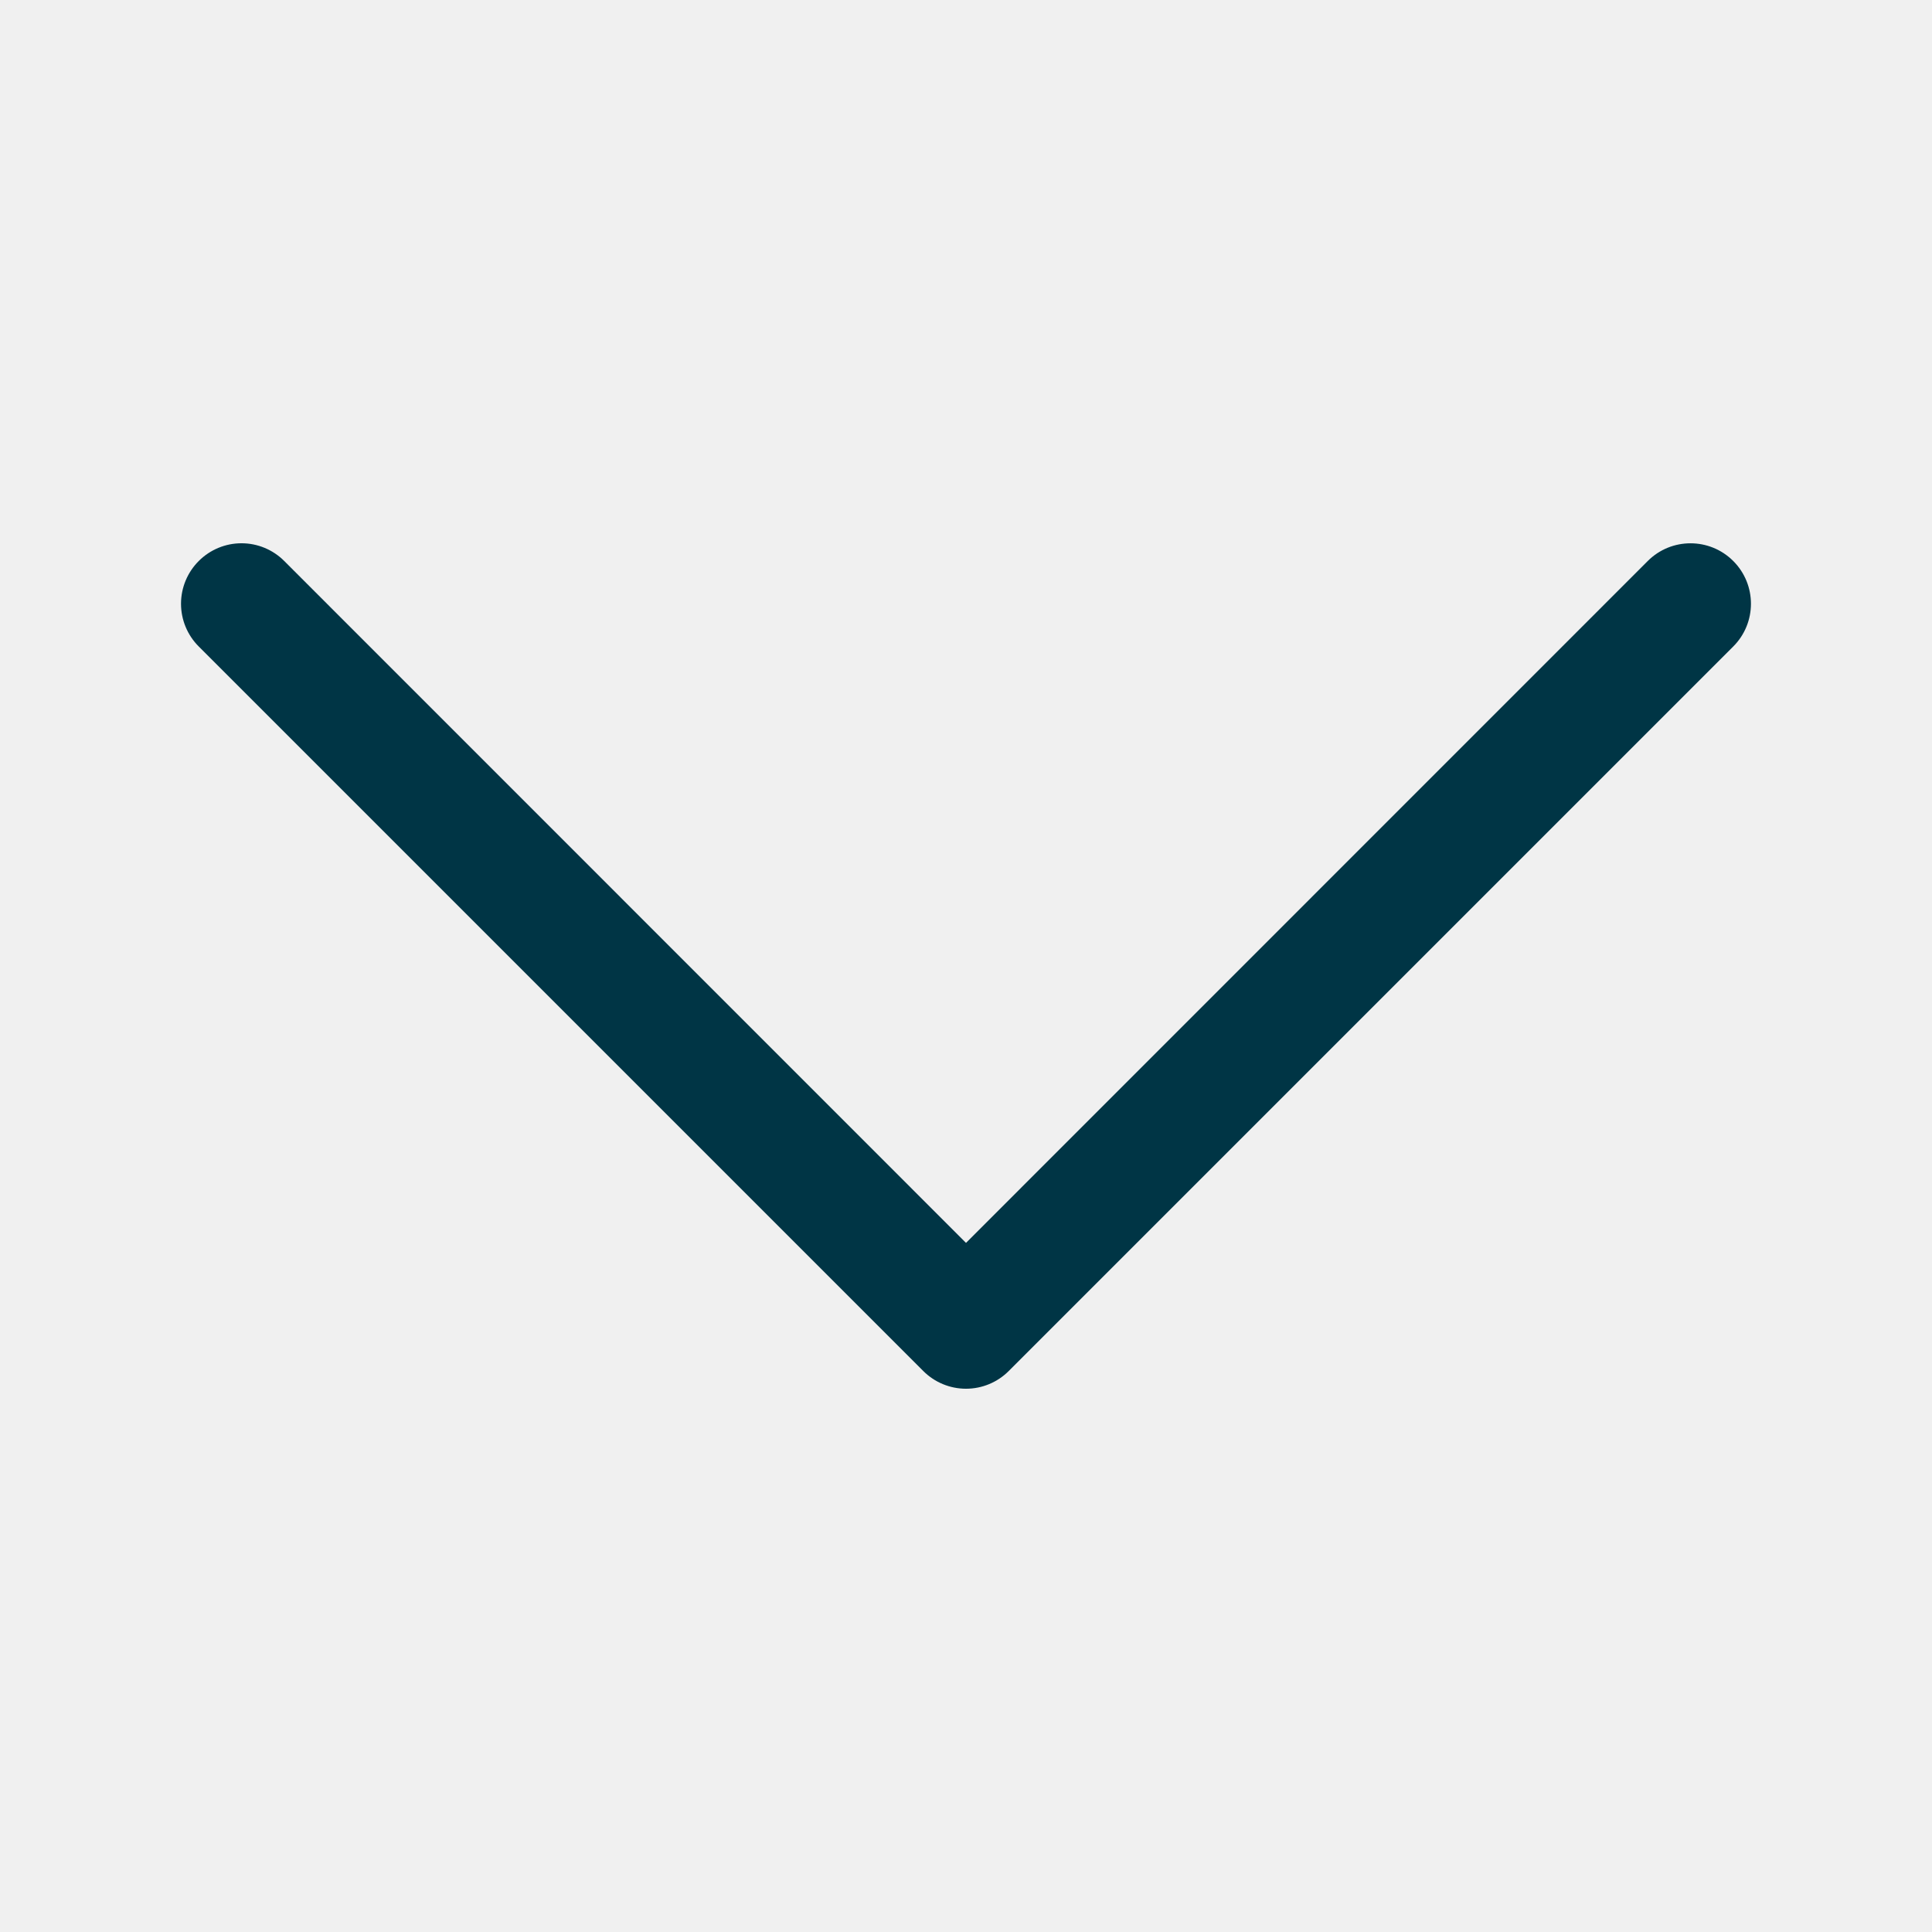
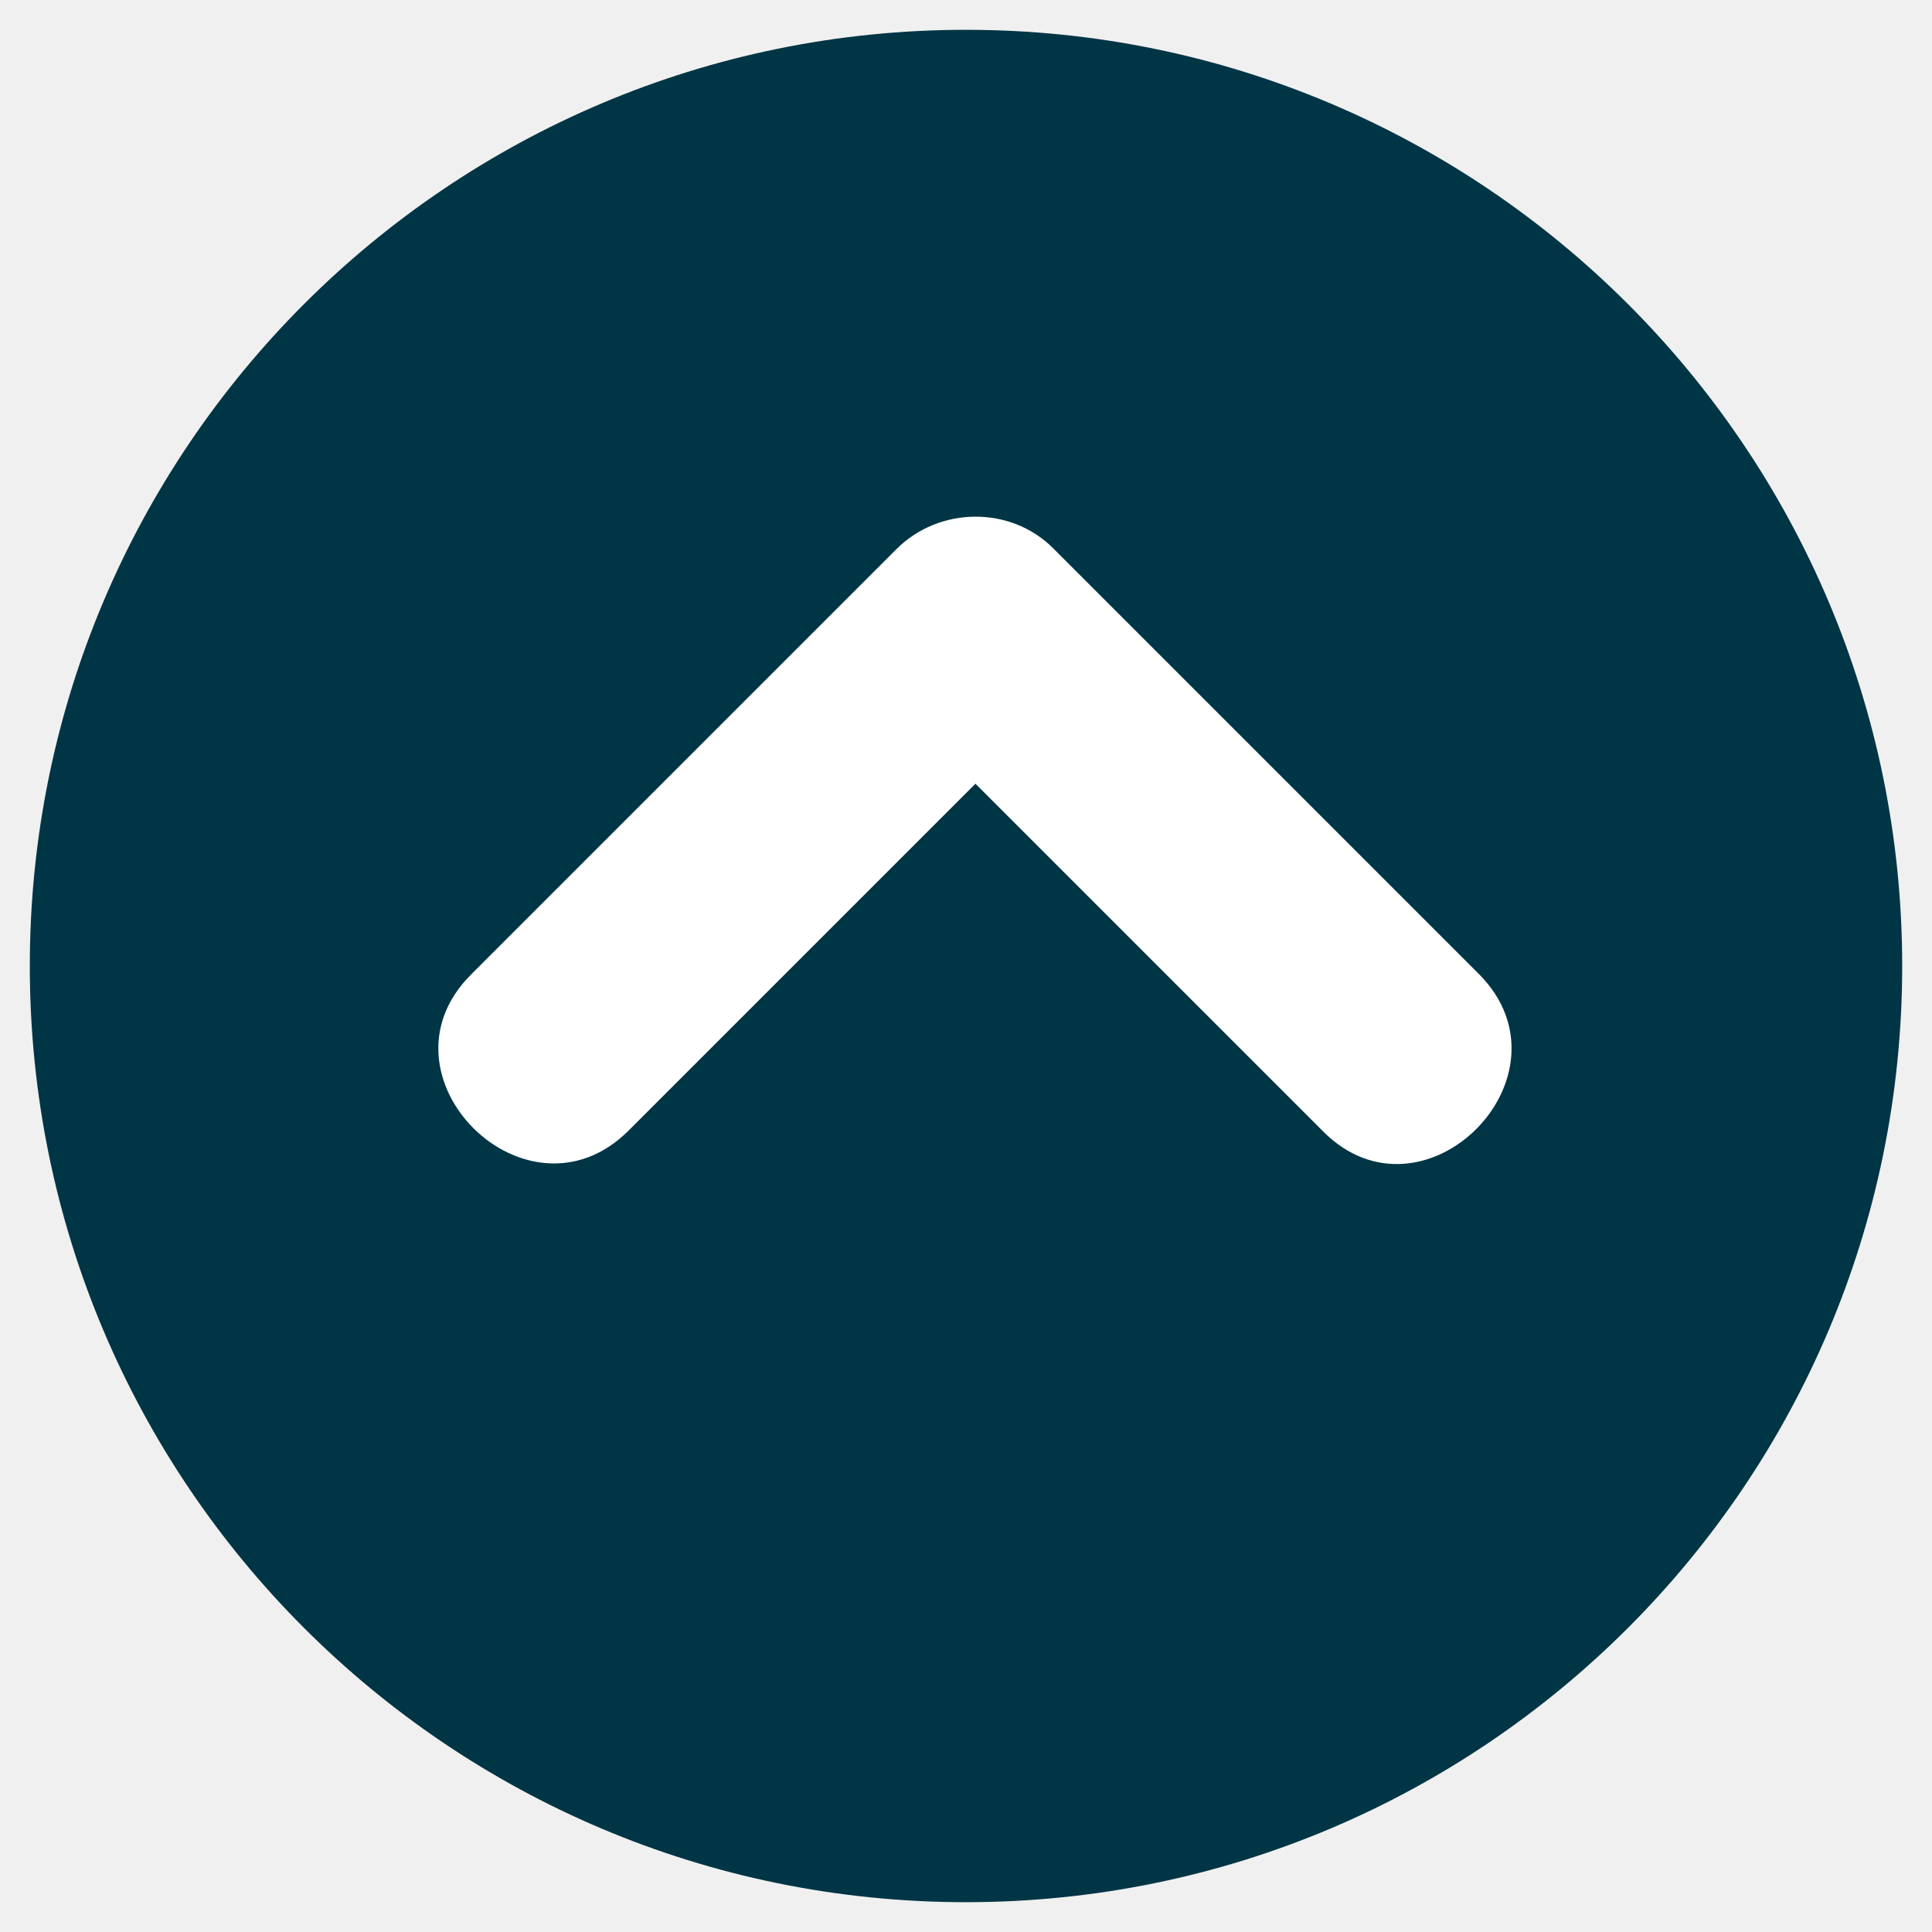
- <svg xmlns="http://www.w3.org/2000/svg" viewBox="0 0 16 16" fill="#003545">
-   <path fill-rule="evenodd" d="M1.646 4.646a.5.5 0 0 1 .708 0L8 10.293l5.646-5.647a.5.5 0 0 1 .708.708l-6 6a.5.5 0 0 1-.708 0l-6-6a.5.5 0 0 1 0-.708z" />
+ <svg xmlns="http://www.w3.org/2000/svg" x="0px" y="0px" width="64" height="64" viewBox="0 0 172 172" style=" fill:#000000;">
+   <g fill="none" fill-rule="nonzero" stroke="none" stroke-width="1" stroke-linecap="butt" stroke-linejoin="miter" stroke-miterlimit="10" stroke-dasharray="" stroke-dashoffset="0" font-family="none" font-weight="none" font-size="none" text-anchor="none" style="mix-blend-mode: normal">
+     <path d="M0,172v-172h172v172z" fill="none" />
+     <g>
+       <path d="M2.654,86c0,-46.023 37.323,-83.346 83.346,-83.346c46.023,0 83.346,37.323 83.346,83.346c0,46.023 -37.323,83.346 -83.346,83.346c-46.023,0 -83.346,-37.323 -83.346,-83.346z" fill="#003545" />
+       <path d="M131.654,86.705c-12.631,-12.631 -25.262,-25.262 -37.894,-37.894c-3.83,-3.83 -10.179,-3.695 -13.941,0.067c-12.631,12.631 -25.262,25.262 -37.894,37.894c-9.003,9.003 5.005,22.911 14.042,13.874c10.28,-10.28 20.559,-20.559 30.873,-30.873c10.313,10.313 20.627,20.627 30.94,30.94c8.97,9.037 22.877,-4.972 13.874,-14.009z" fill="#ffffff" />
+     </g>
+   </g>
</svg>
